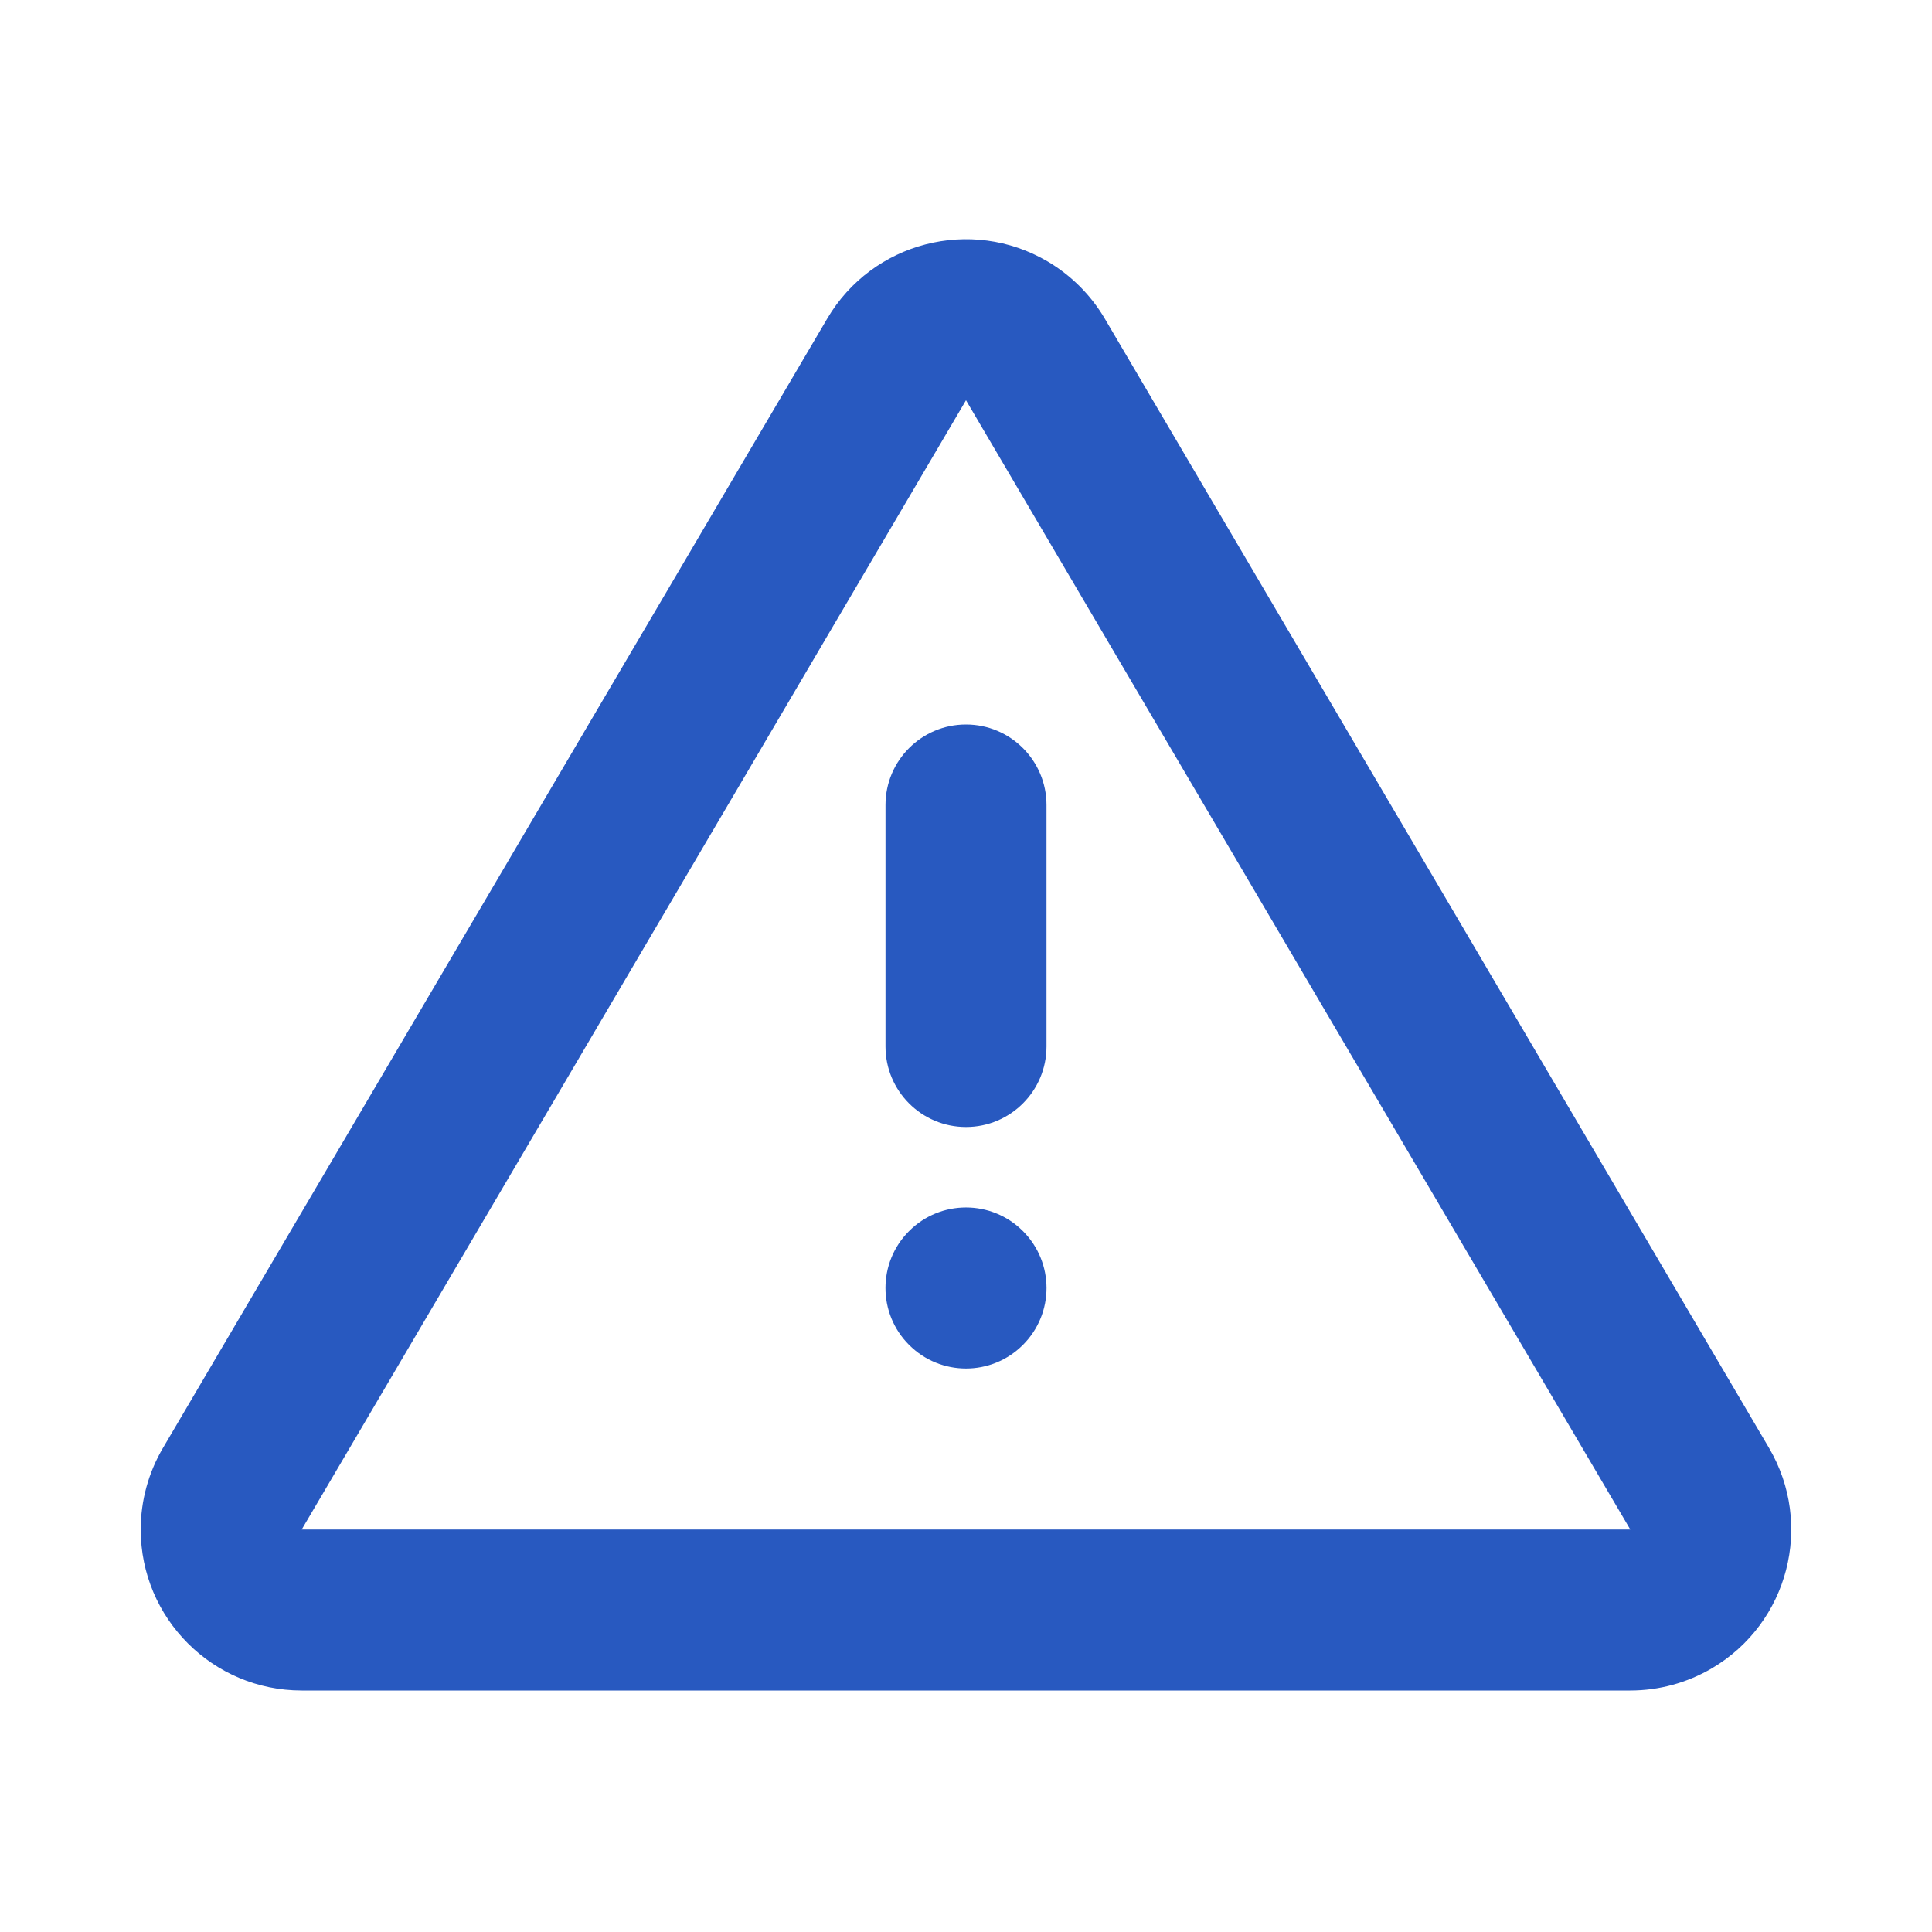
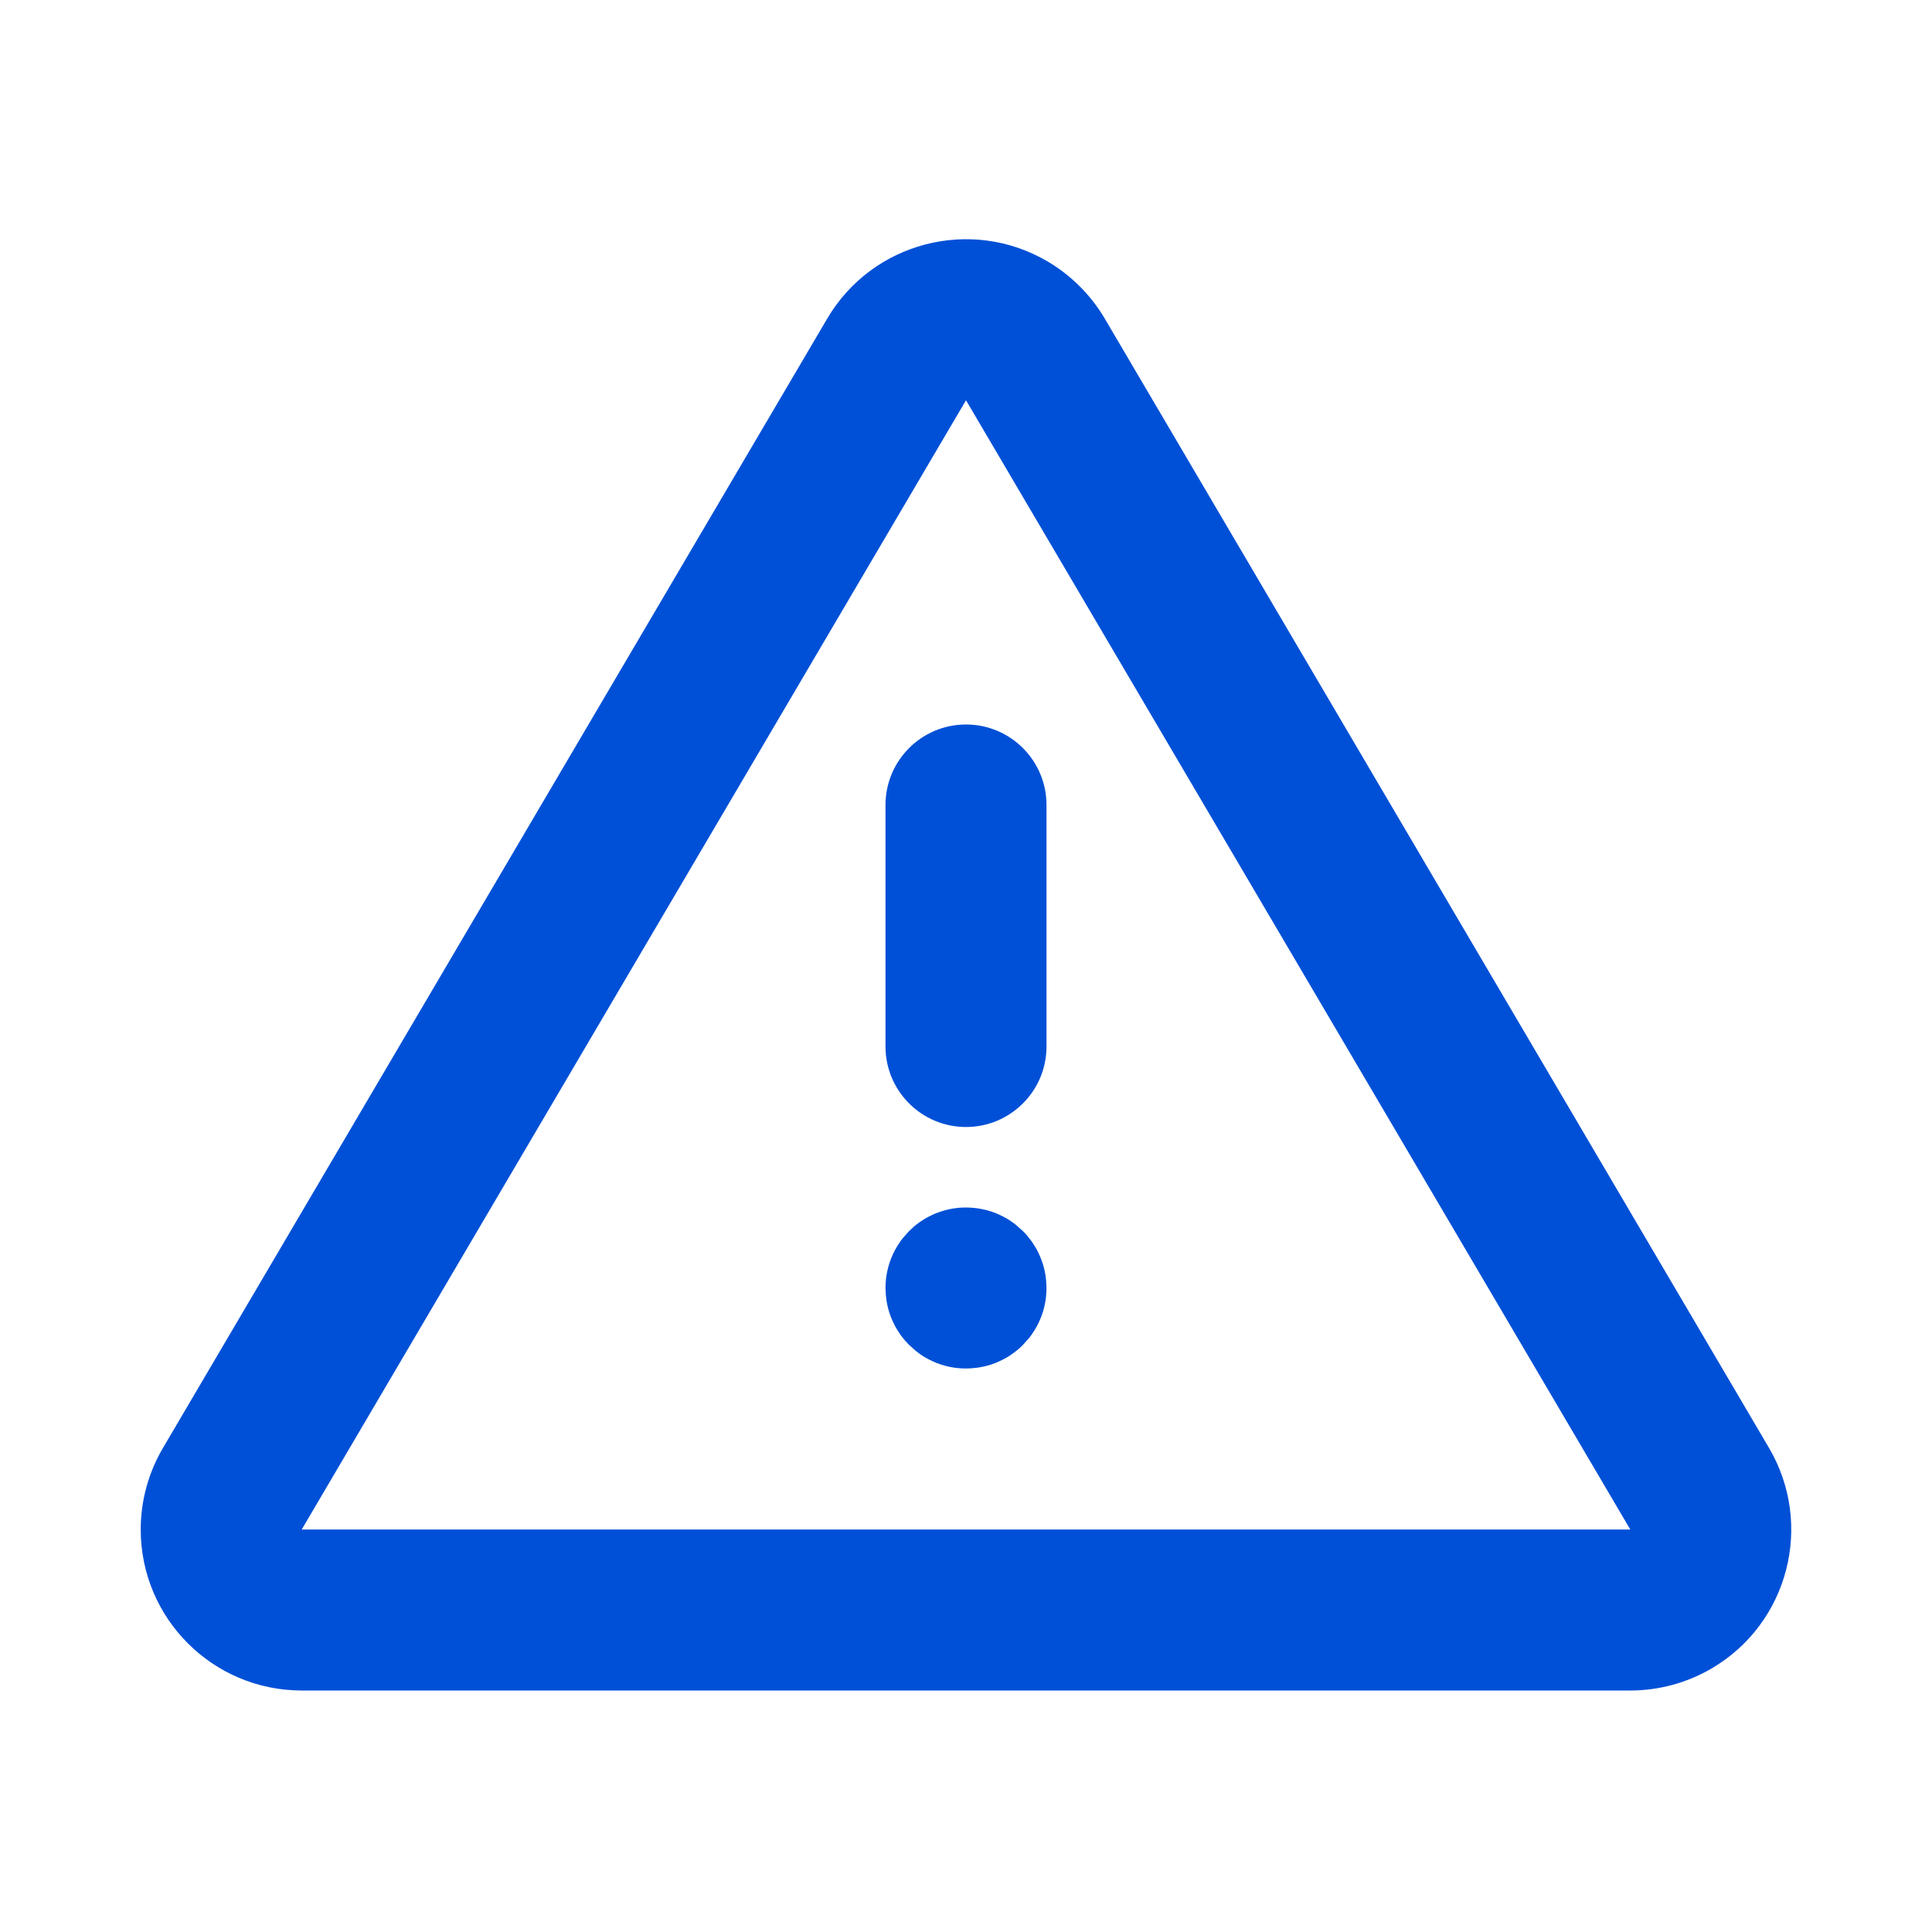
<svg xmlns="http://www.w3.org/2000/svg" width="24px" height="24px" viewBox="0 0 24 24" version="1.1">
-   <g id="Icons/System/error" stroke="none" stroke-width="1" fill="none" fill-rule="evenodd">
-     <path d="M11,10 C11,9.448 11.448,9 12,9 C12.552,9 13,9.448 13,10 L13,13 C13,13.552 12.552,14 12,14 C11.448,14 11,13.552 11,13 L11,10 Z M11.293,16.707 C10.902,16.317 10.902,15.683 11.293,15.293 C11.683,14.902 12.317,14.902 12.707,15.293 C13.098,15.683 13.098,16.317 12.707,16.707 C12.317,17.098 11.683,17.098 11.293,16.707 Z M12,4.972 L3.748,19 L20.252,19 L12,4.972 Z M13.724,3.958 L21.975,17.986 C22.535,18.938 22.218,20.164 21.266,20.724 C20.958,20.905 20.608,21 20.252,21 L3.748,21 C2.644,21 1.748,20.105 1.748,19 C1.748,18.643 1.844,18.293 2.025,17.986 L10.276,3.958 C10.836,3.006 12.062,2.688 13.014,3.248 C13.307,3.421 13.551,3.665 13.724,3.958 Z" id="Color" fill="#2859C0" />
+   <g id="Icons/System/warning-circle" stroke="none" stroke-width="1" fill="none" fill-rule="evenodd">
+     <path d="M13.014,3.248 C13.307,3.421 13.551,3.665 13.724,3.958 L21.975,17.986 C22.535,18.938 22.218,20.164 21.266,20.724 C20.958,20.905 20.608,21 20.252,21 L3.748,21 C2.644,21 1.748,20.105 1.748,19 C1.748,18.643 1.844,18.293 2.025,17.986 L10.276,3.958 C10.836,3.006 12.062,2.688 13.014,3.248 Z M12,4.972 L3.748,19 L20.252,19 L12,4.972 Z M12.068,16.997 L12.085,16.996 C12.068,16.998 12.05,16.999 12.033,16.999 L12,17 L12,17 L12.068,16.997 Z M12,17 C11.989,17 11.978,17 11.967,16.999 C11.95,16.999 11.932,16.998 11.915,16.996 C11.893,16.995 11.871,16.992 11.85,16.989 C11.833,16.986 11.816,16.983 11.799,16.98 C11.778,16.976 11.758,16.971 11.737,16.965 C11.72,16.96 11.702,16.955 11.684,16.949 C11.666,16.943 11.65,16.937 11.633,16.931 L11.577,16.906 L11.577,16.906 C11.555,16.896 11.533,16.885 11.512,16.873 C11.502,16.867 11.491,16.861 11.48,16.855 C11.459,16.842 11.438,16.828 11.418,16.813 C11.405,16.804 11.392,16.794 11.379,16.784 L11.291,16.705 L11.291,16.705 L11.241,16.649 L11.289,16.704 L11.239,16.649 L11.239,16.649 L11.213,16.617 L11.191,16.588 L11.191,16.588 C11.177,16.568 11.163,16.548 11.15,16.526 C11.138,16.508 11.127,16.488 11.116,16.468 C11.108,16.453 11.101,16.438 11.094,16.423 C11.087,16.408 11.08,16.393 11.074,16.378 C11.065,16.355 11.056,16.332 11.049,16.309 C11.045,16.296 11.041,16.283 11.037,16.27 C11.03,16.245 11.024,16.219 11.019,16.193 C11.016,16.18 11.014,16.167 11.012,16.154 L11.004,16.085 L11,16 L11,16 C11,15.989 11,15.978 11.001,15.967 C11.001,15.95 11.002,15.932 11.004,15.914 C11.006,15.89 11.008,15.867 11.012,15.845 C11.014,15.833 11.016,15.82 11.019,15.807 C11.024,15.781 11.03,15.755 11.037,15.73 L11.049,15.691 L11.049,15.691 C11.056,15.668 11.065,15.645 11.074,15.622 C11.08,15.607 11.087,15.592 11.094,15.577 C11.101,15.562 11.108,15.547 11.116,15.532 L11.15,15.473 L11.15,15.473 C11.163,15.452 11.177,15.432 11.191,15.412 C11.198,15.402 11.206,15.392 11.213,15.383 L11.291,15.295 L11.291,15.295 L11.355,15.236 L11.366,15.226 L11.367,15.225 L11.368,15.224 L11.418,15.186 L11.418,15.186 C11.438,15.172 11.459,15.158 11.48,15.145 C11.491,15.139 11.502,15.133 11.512,15.127 C11.533,15.115 11.555,15.104 11.577,15.094 C11.595,15.085 11.614,15.077 11.634,15.069 C11.65,15.063 11.666,15.057 11.683,15.051 C11.702,15.045 11.72,15.04 11.738,15.035 C11.758,15.029 11.778,15.024 11.799,15.02 C11.816,15.017 11.833,15.014 11.85,15.011 L11.917,15.003 L12,15 L12,15 L12.019,15 L12.019,15 C12.042,15.001 12.066,15.002 12.089,15.004 C12.109,15.006 12.129,15.008 12.148,15.011 C12.166,15.014 12.184,15.017 12.203,15.021 L12.261,15.034 L12.261,15.034 C12.279,15.039 12.298,15.045 12.316,15.051 C12.334,15.057 12.35,15.063 12.367,15.069 L12.423,15.094 L12.423,15.094 C12.445,15.104 12.467,15.115 12.488,15.127 C12.498,15.133 12.509,15.139 12.52,15.145 C12.544,15.16 12.568,15.177 12.592,15.194 C12.6,15.2 12.609,15.206 12.617,15.213 L12.707,15.293 C12.745,15.33 12.778,15.37 12.809,15.412 C12.823,15.432 12.837,15.452 12.85,15.474 C12.862,15.492 12.873,15.512 12.884,15.532 C12.892,15.547 12.899,15.562 12.906,15.577 C12.913,15.592 12.92,15.607 12.926,15.622 L12.951,15.691 L12.951,15.691 C12.955,15.704 12.959,15.717 12.963,15.73 C12.97,15.755 12.976,15.781 12.981,15.807 C12.984,15.82 12.986,15.833 12.988,15.846 L12.996,15.914 L12.998,15.983 L12.997,15.94 L12.999,15.968 L12.999,15.968 L12.999,16.034 L12.999,16.034 L12.996,16.085 L12.996,16.085 C12.994,16.109 12.992,16.132 12.988,16.155 C12.986,16.167 12.984,16.18 12.981,16.193 C12.976,16.219 12.97,16.245 12.963,16.27 L12.951,16.309 L12.951,16.309 C12.944,16.332 12.935,16.355 12.926,16.378 C12.92,16.393 12.913,16.408 12.906,16.423 C12.899,16.438 12.892,16.453 12.884,16.468 C12.873,16.488 12.862,16.508 12.85,16.527 C12.837,16.548 12.823,16.568 12.809,16.588 C12.802,16.598 12.794,16.608 12.787,16.617 L12.707,16.707 C12.671,16.744 12.632,16.777 12.592,16.806 C12.568,16.823 12.544,16.84 12.52,16.855 C12.509,16.861 12.498,16.867 12.488,16.873 C12.467,16.885 12.445,16.896 12.423,16.906 C12.405,16.915 12.386,16.923 12.366,16.931 C12.35,16.937 12.334,16.943 12.317,16.949 C12.298,16.955 12.279,16.961 12.26,16.966 L12.204,16.979 L12.204,16.979 C12.184,16.983 12.166,16.986 12.148,16.989 L12.082,16.996 L12.08,16.996 L12.075,16.997 L12.068,16.997 L12.079,16.996 L12,17 Z M11.366,15.226 L11.355,15.236 L11.293,15.293 L11.354,15.237 L11.354,15.237 L11.366,15.226 Z M11.919,15.002 L11.917,15.003 L11.911,15.004 L11.919,15.002 Z M12,15 L11.931,15.002 L11.946,15.001 C11.958,15.001 11.969,15 11.981,15 L12,15 L12,15 Z M12,9 C12.552,9 13,9.448 13,10 L13,13 C13,13.552 12.552,14 12,14 C11.448,14 11,13.552 11,13 L11,10 C11,9.448 11.448,9 12,9 Z M11.378,15.217 L11.368,15.224 L11.367,15.225 L11.378,15.217 L11.378,15.217 Z" id="Color" fill="#0050D7" />
  </g>
</svg>
